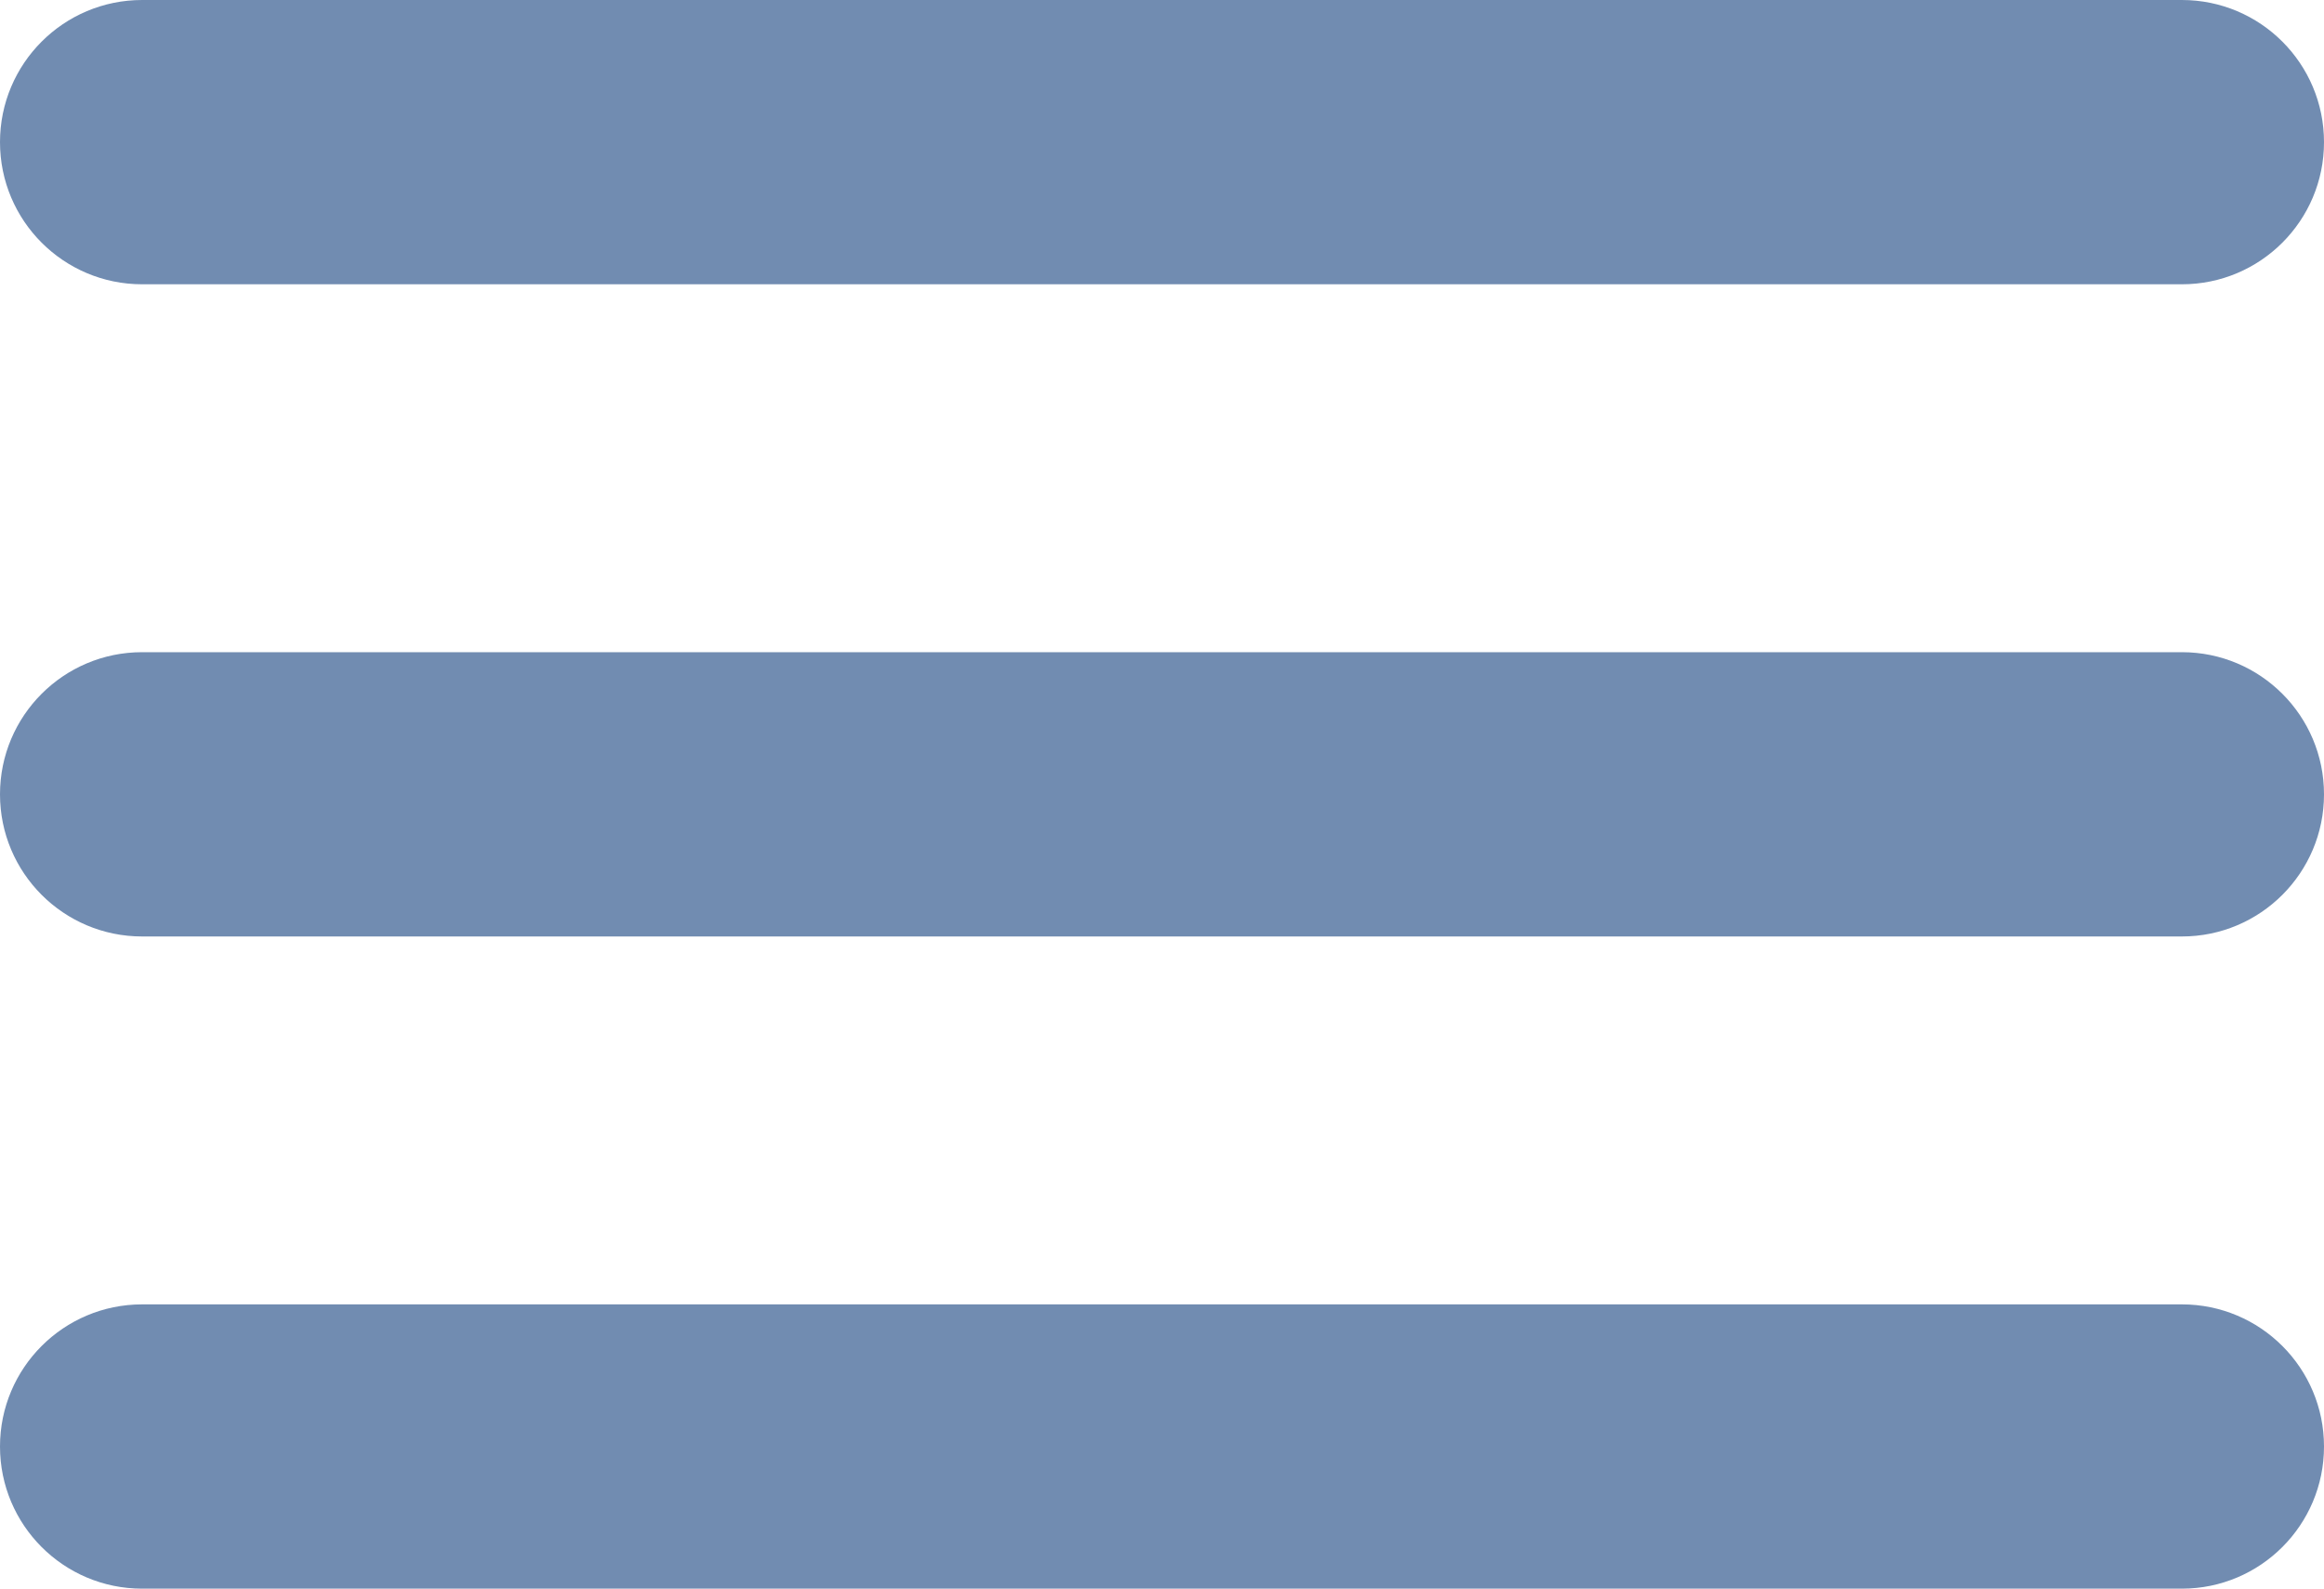
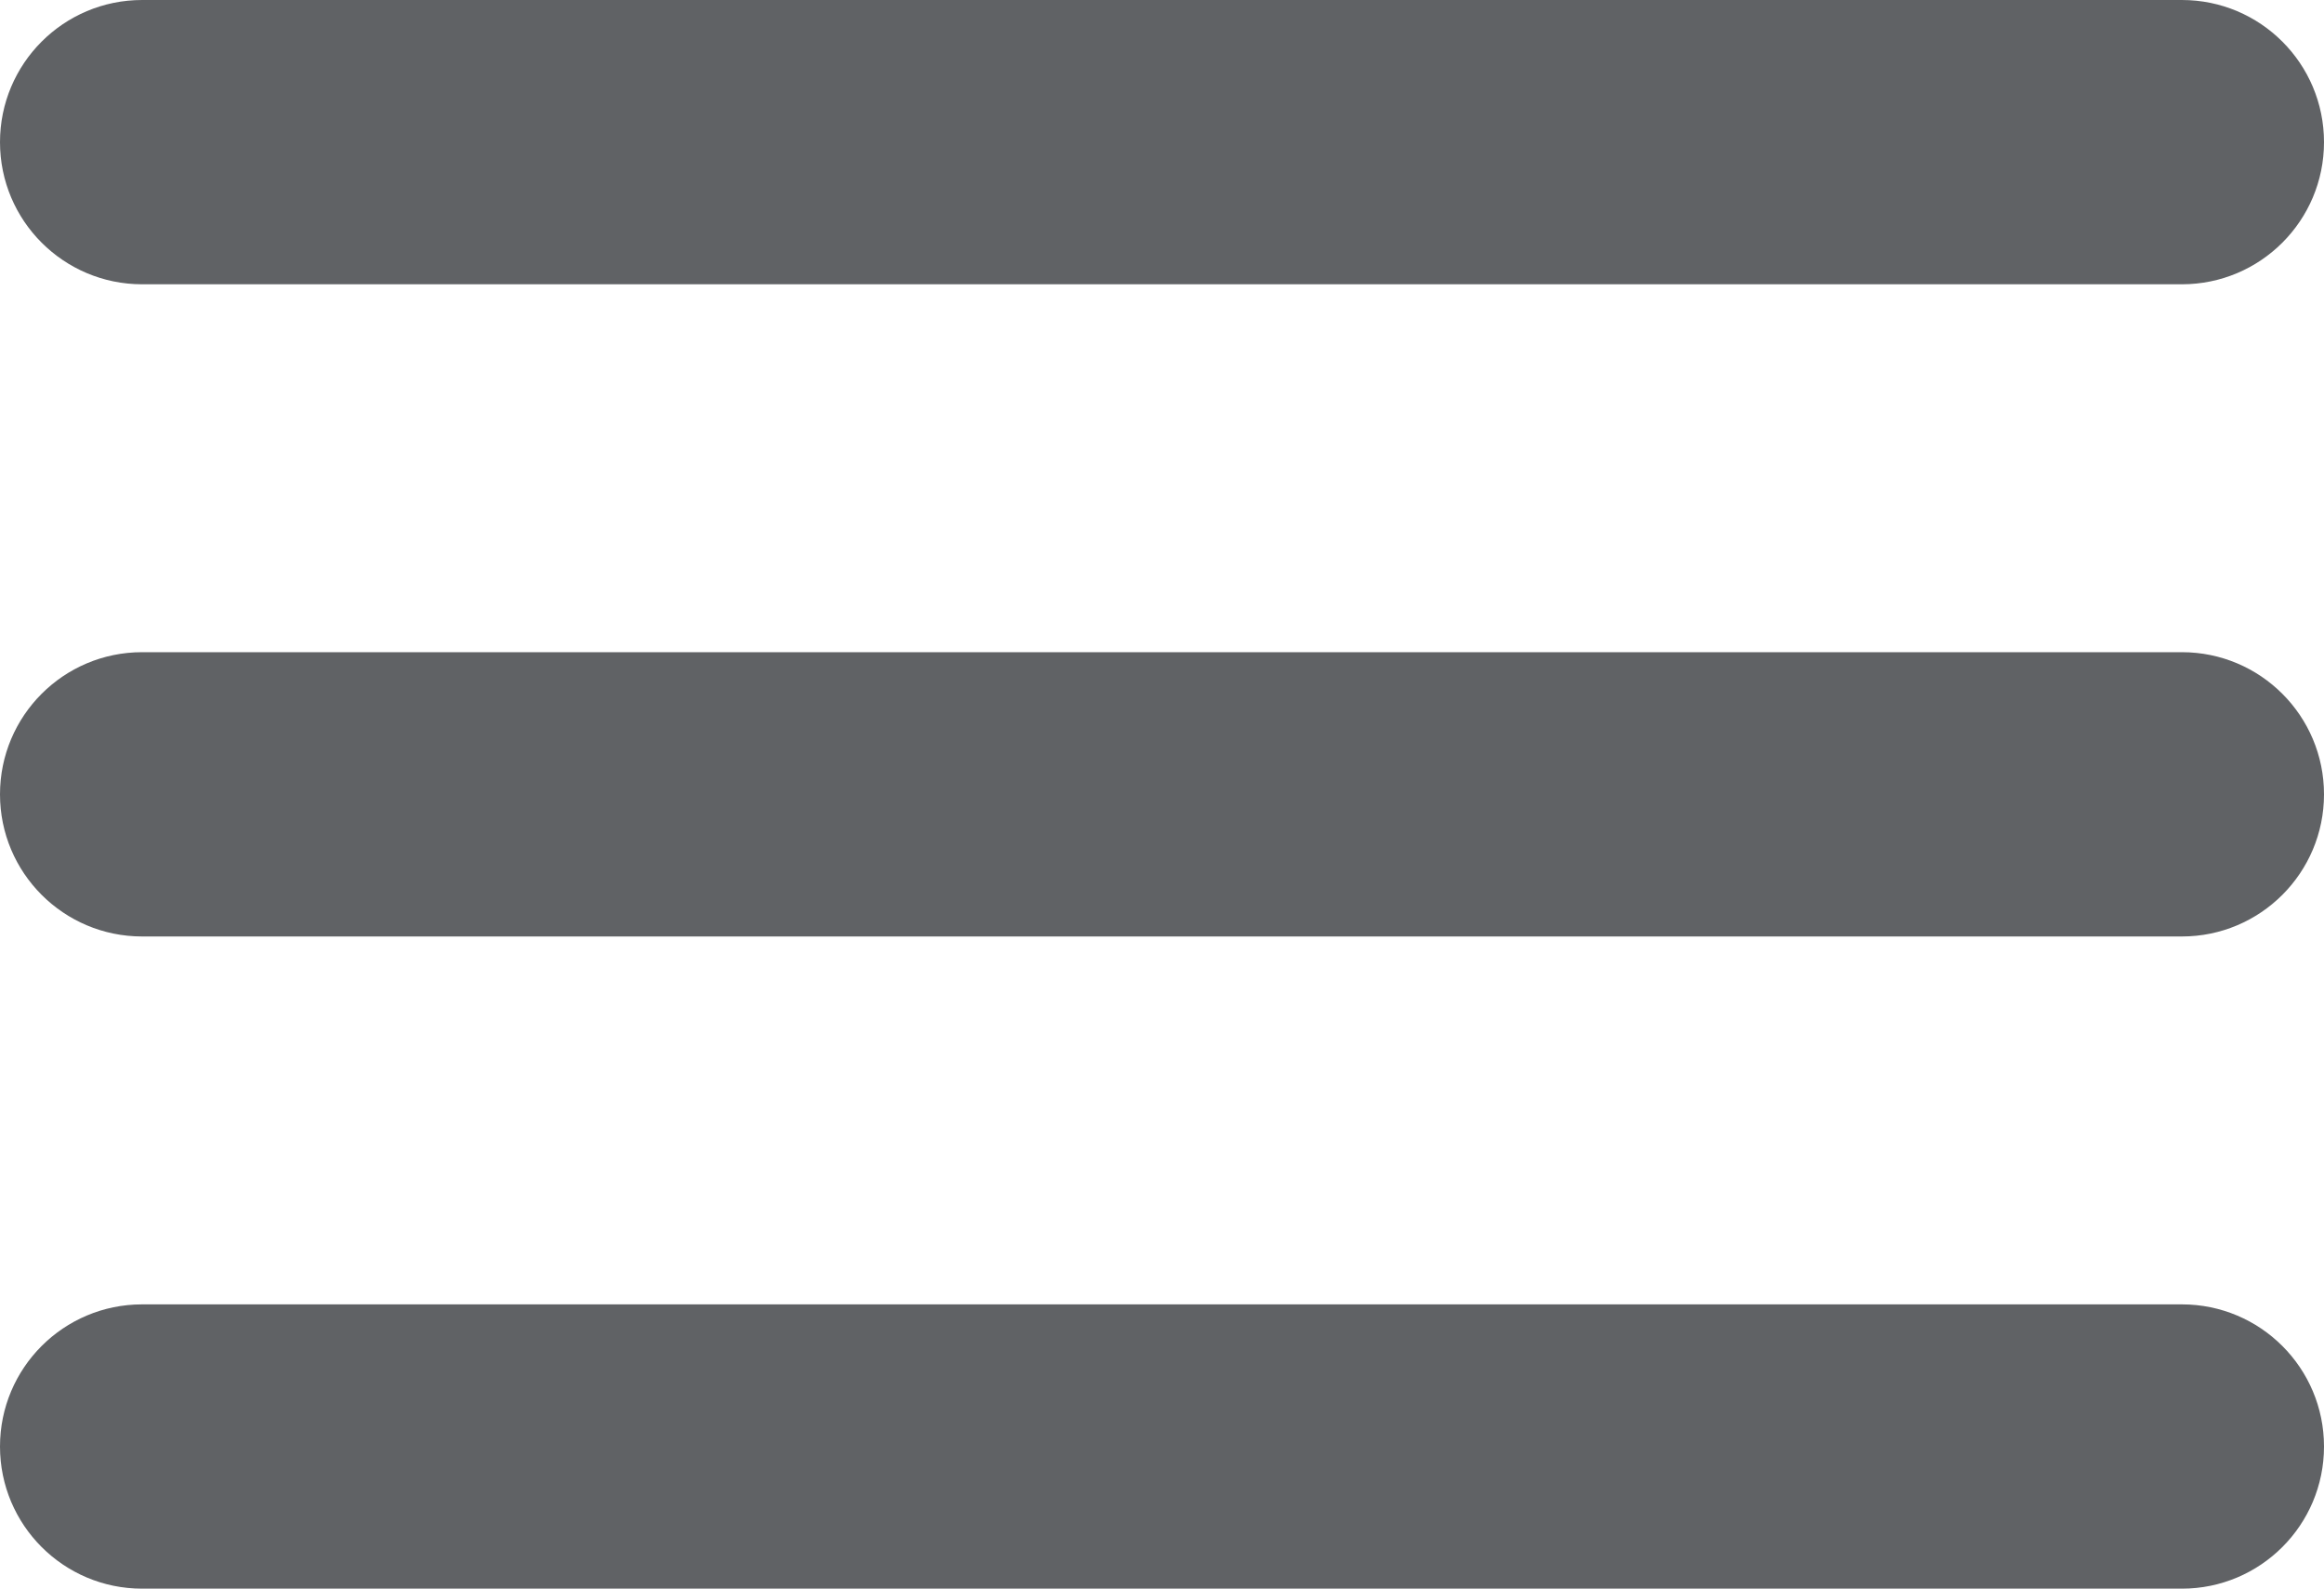
<svg xmlns="http://www.w3.org/2000/svg" width="139px" height="95px" viewBox="0 0 139 95" version="1.1">
  <g id="Page-1" stroke="none" stroke-width="1" fill="none" fill-rule="evenodd">
-     <g id="Group" fill="#718CB1">
+     <g id="List" fill="#606265" fill-rule="nonzero">
      <rect id="Rectangle" x="0" y="0" width="139" height="17" rx="8.5" />
      <rect id="Rectangle-Copy" x="0" y="39" width="139" height="17" rx="8.5" />
      <rect id="Rectangle-Copy-2" x="0" y="78" width="139" height="17" rx="8.5" />
    </g>
  </g>
</svg>
